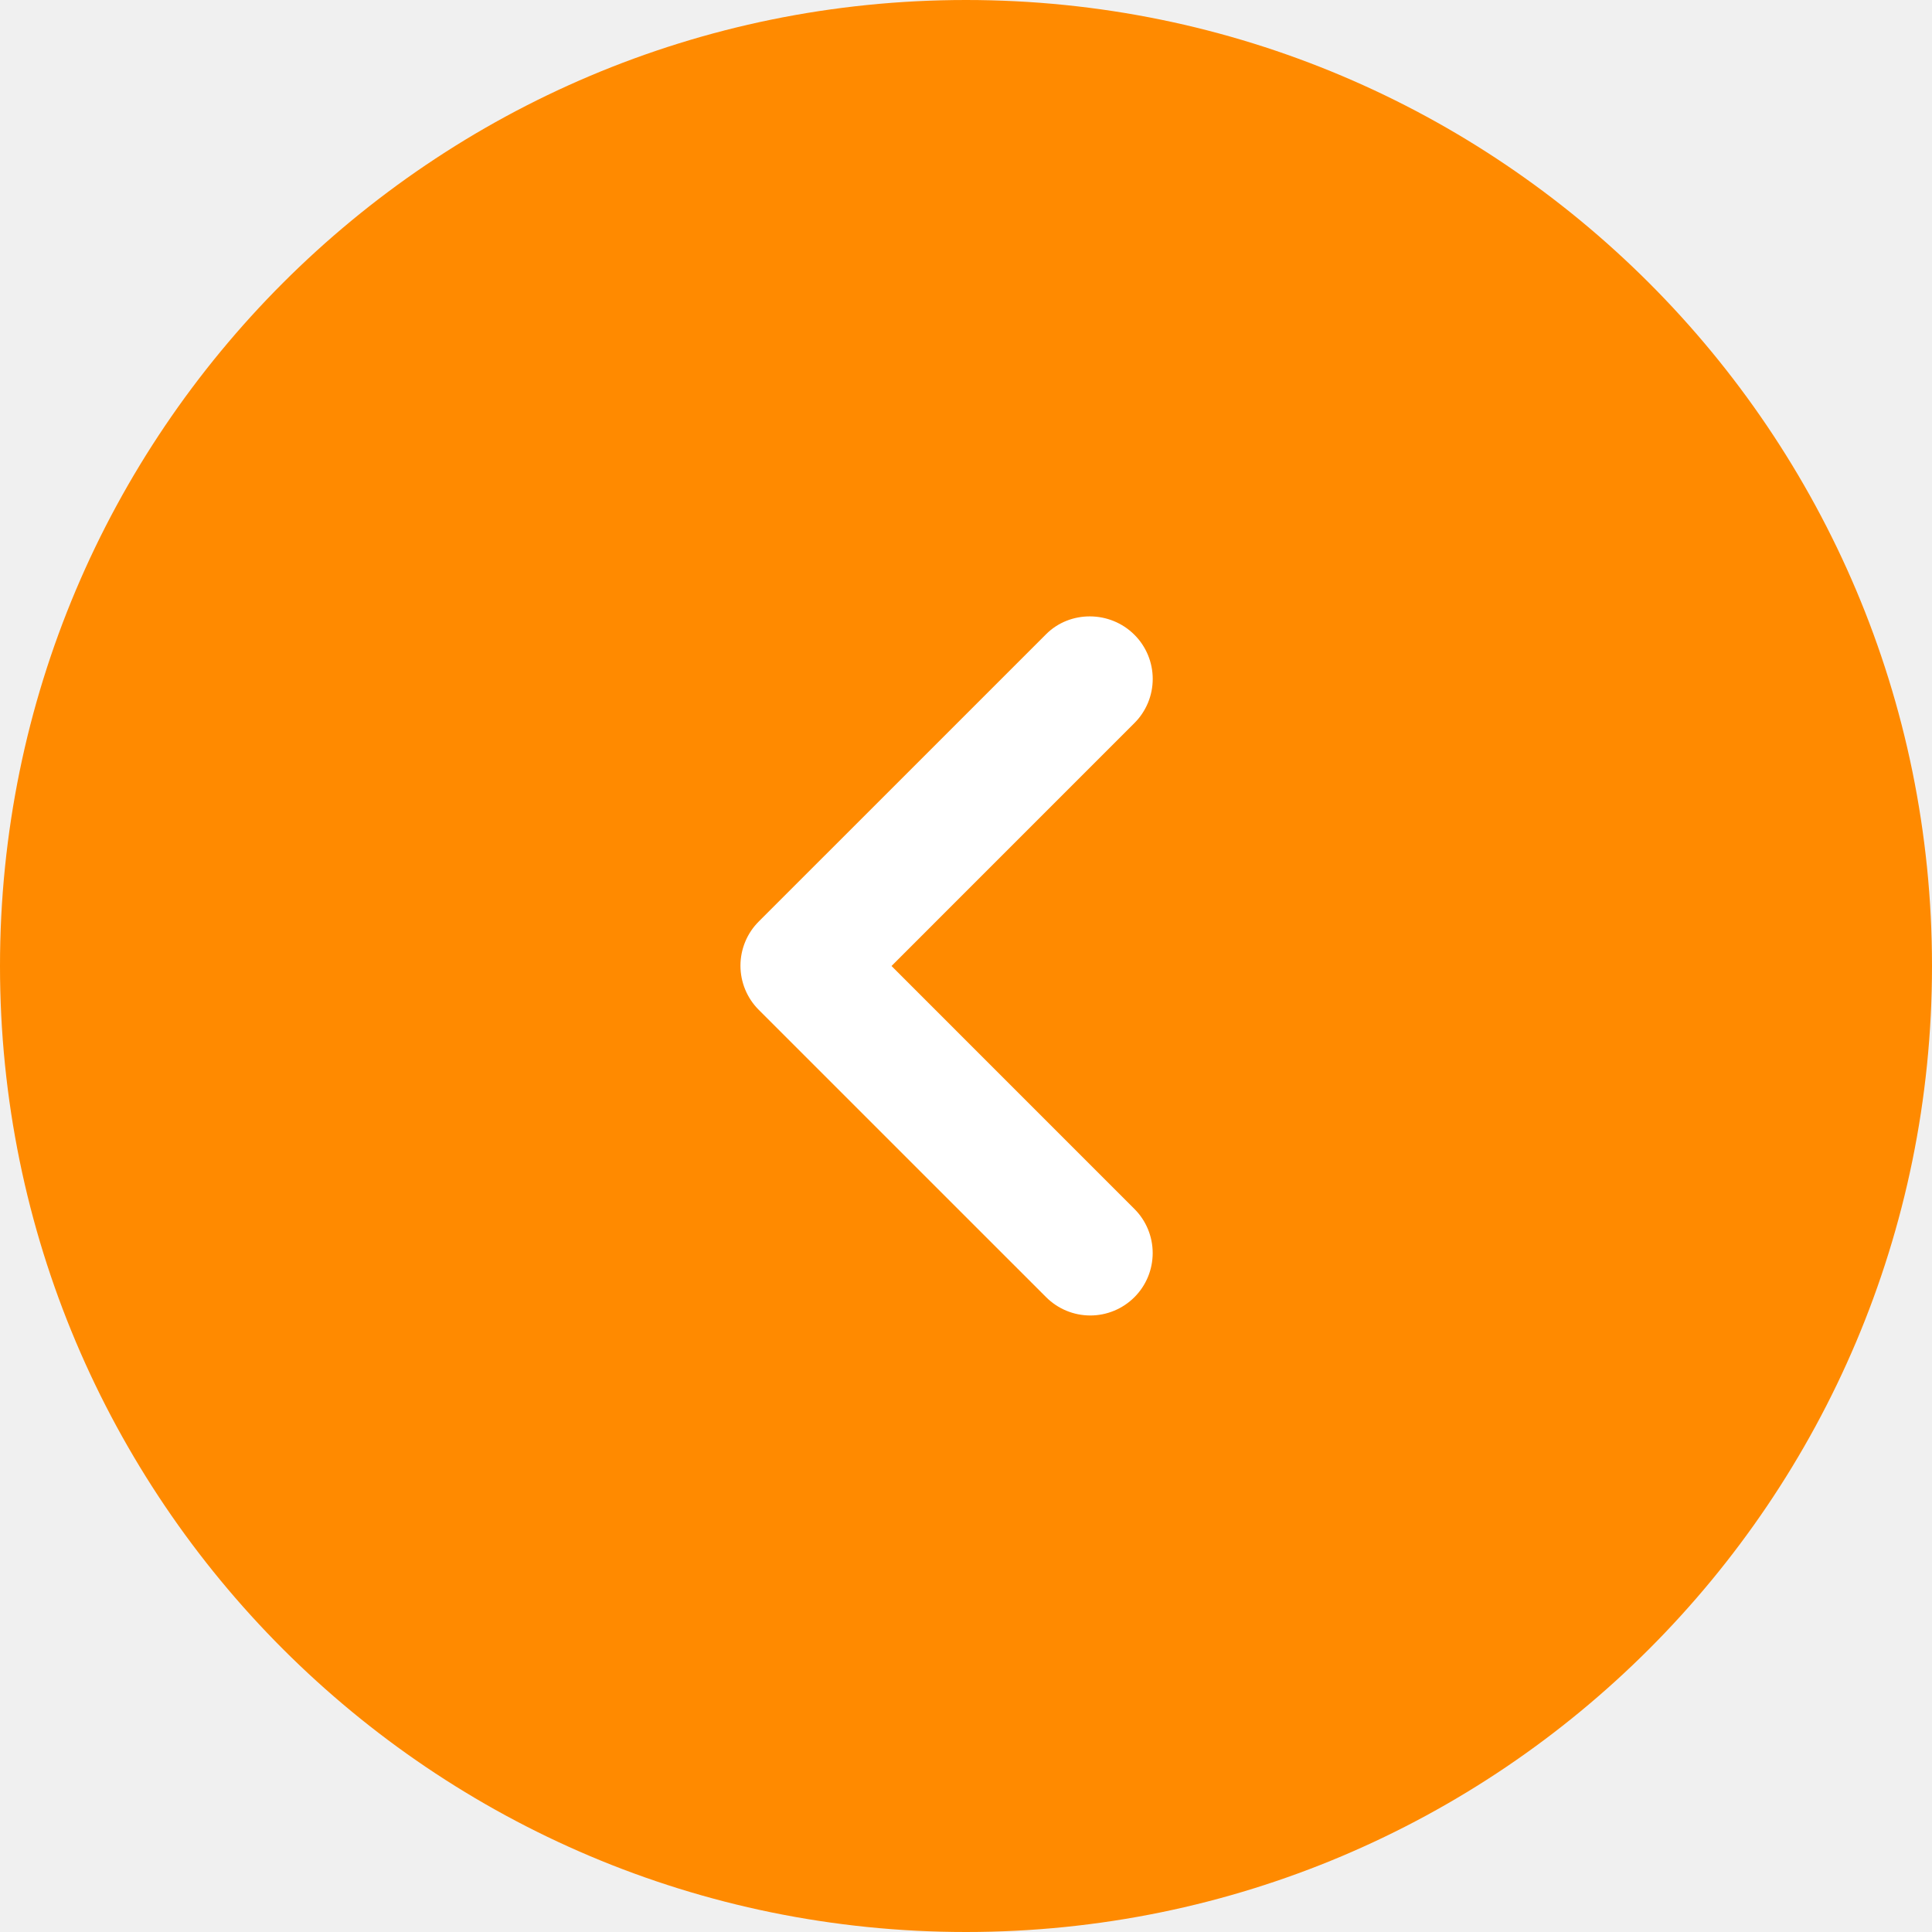
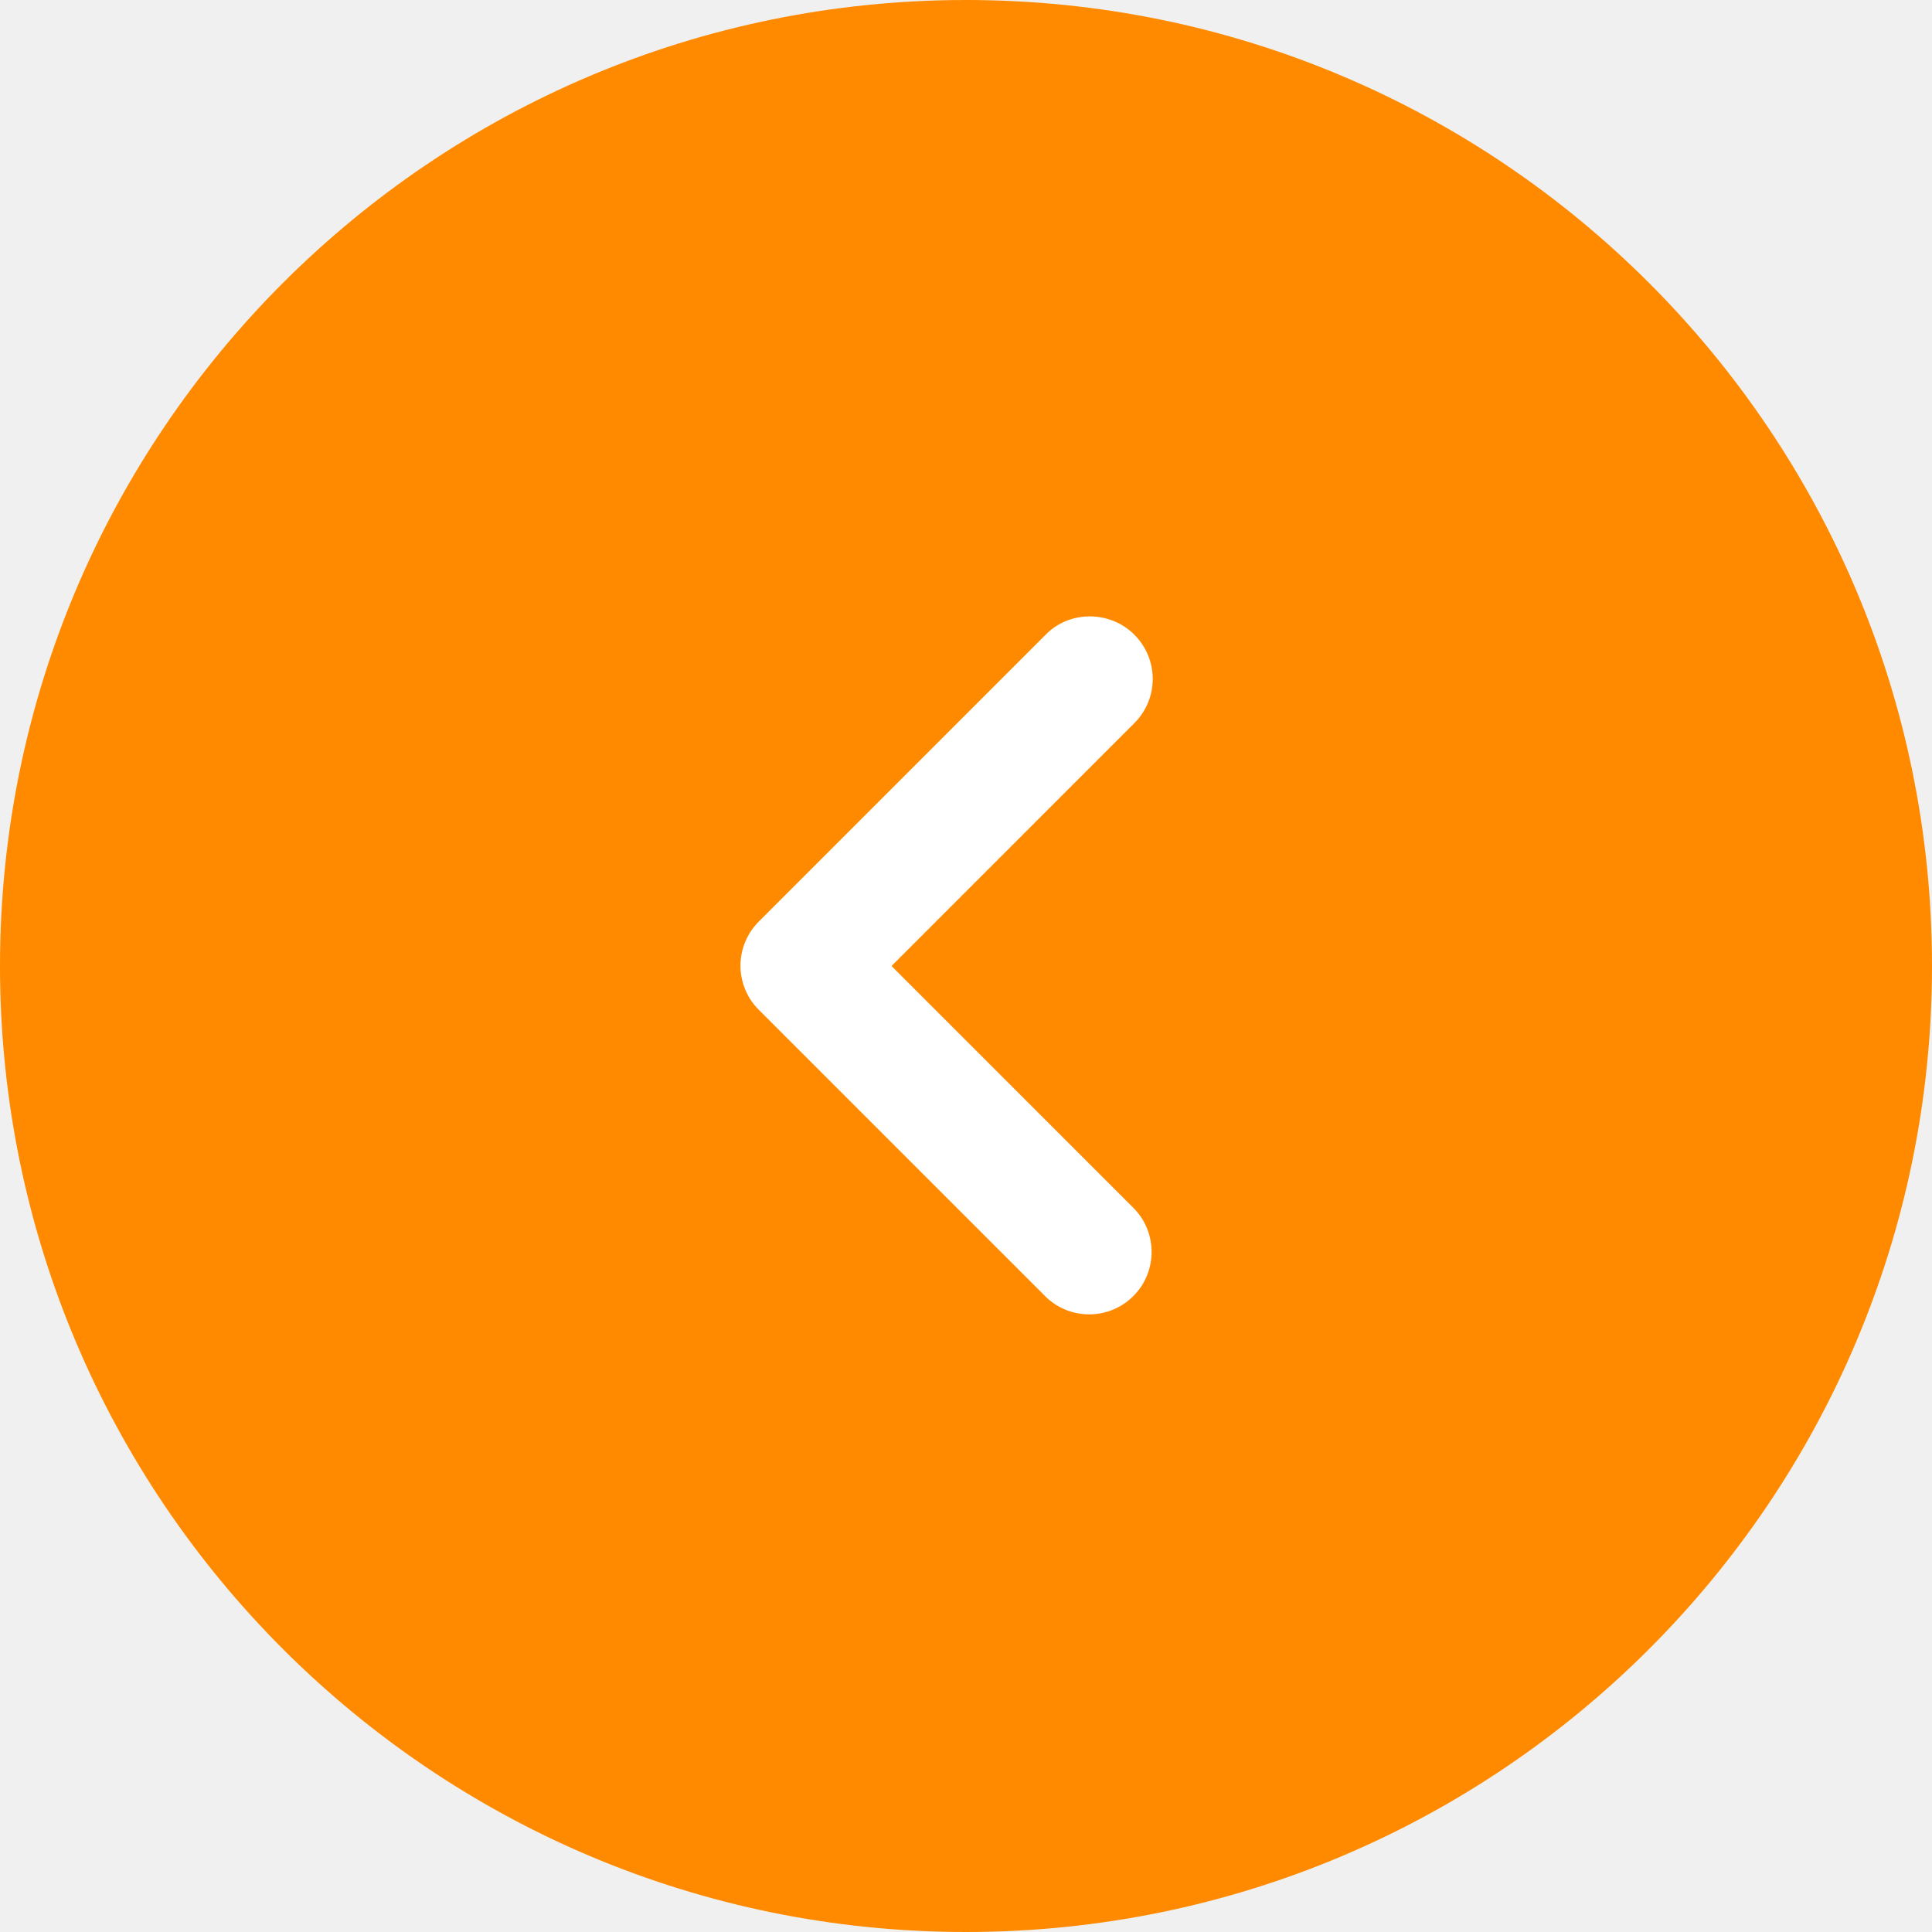
- <svg xmlns="http://www.w3.org/2000/svg" width="54" height="54" viewBox="0 0 54 54" fill="none">
+ <svg xmlns="http://www.w3.org/2000/svg" width="54" height="54" fill="none">
  <circle r="27" transform="matrix(-1 0 0 1 27 27)" fill="#FF8A00" />
-   <path d="M31.707 17.742C31.87 17.904 31.998 18.096 32.086 18.308C32.174 18.52 32.219 18.747 32.219 18.976C32.219 19.205 32.174 19.432 32.086 19.644C31.998 19.855 31.87 20.048 31.707 20.21L24.918 27L31.707 33.79C32.035 34.117 32.218 34.561 32.218 35.023C32.218 35.486 32.035 35.93 31.707 36.257C31.38 36.584 30.936 36.768 30.474 36.768C30.011 36.768 29.567 36.584 29.24 36.257L21.207 28.225C21.045 28.063 20.916 27.87 20.829 27.659C20.741 27.447 20.696 27.22 20.696 26.991C20.696 26.762 20.741 26.535 20.829 26.323C20.916 26.111 21.045 25.919 21.207 25.757L29.24 17.725C29.905 17.06 31.025 17.06 31.707 17.742Z" fill="white" />
+   <path d="M31.707 17.742a1.743 1.743 0 0 1 0 2.468L24.918 27l6.79 6.79a1.745 1.745 0 0 1-2.467 2.467l-8.032-8.032a1.742 1.742 0 0 1 0-2.468l8.032-8.032c.665-.665 1.785-.665 2.468.017Z" fill="#fff" />
</svg>
